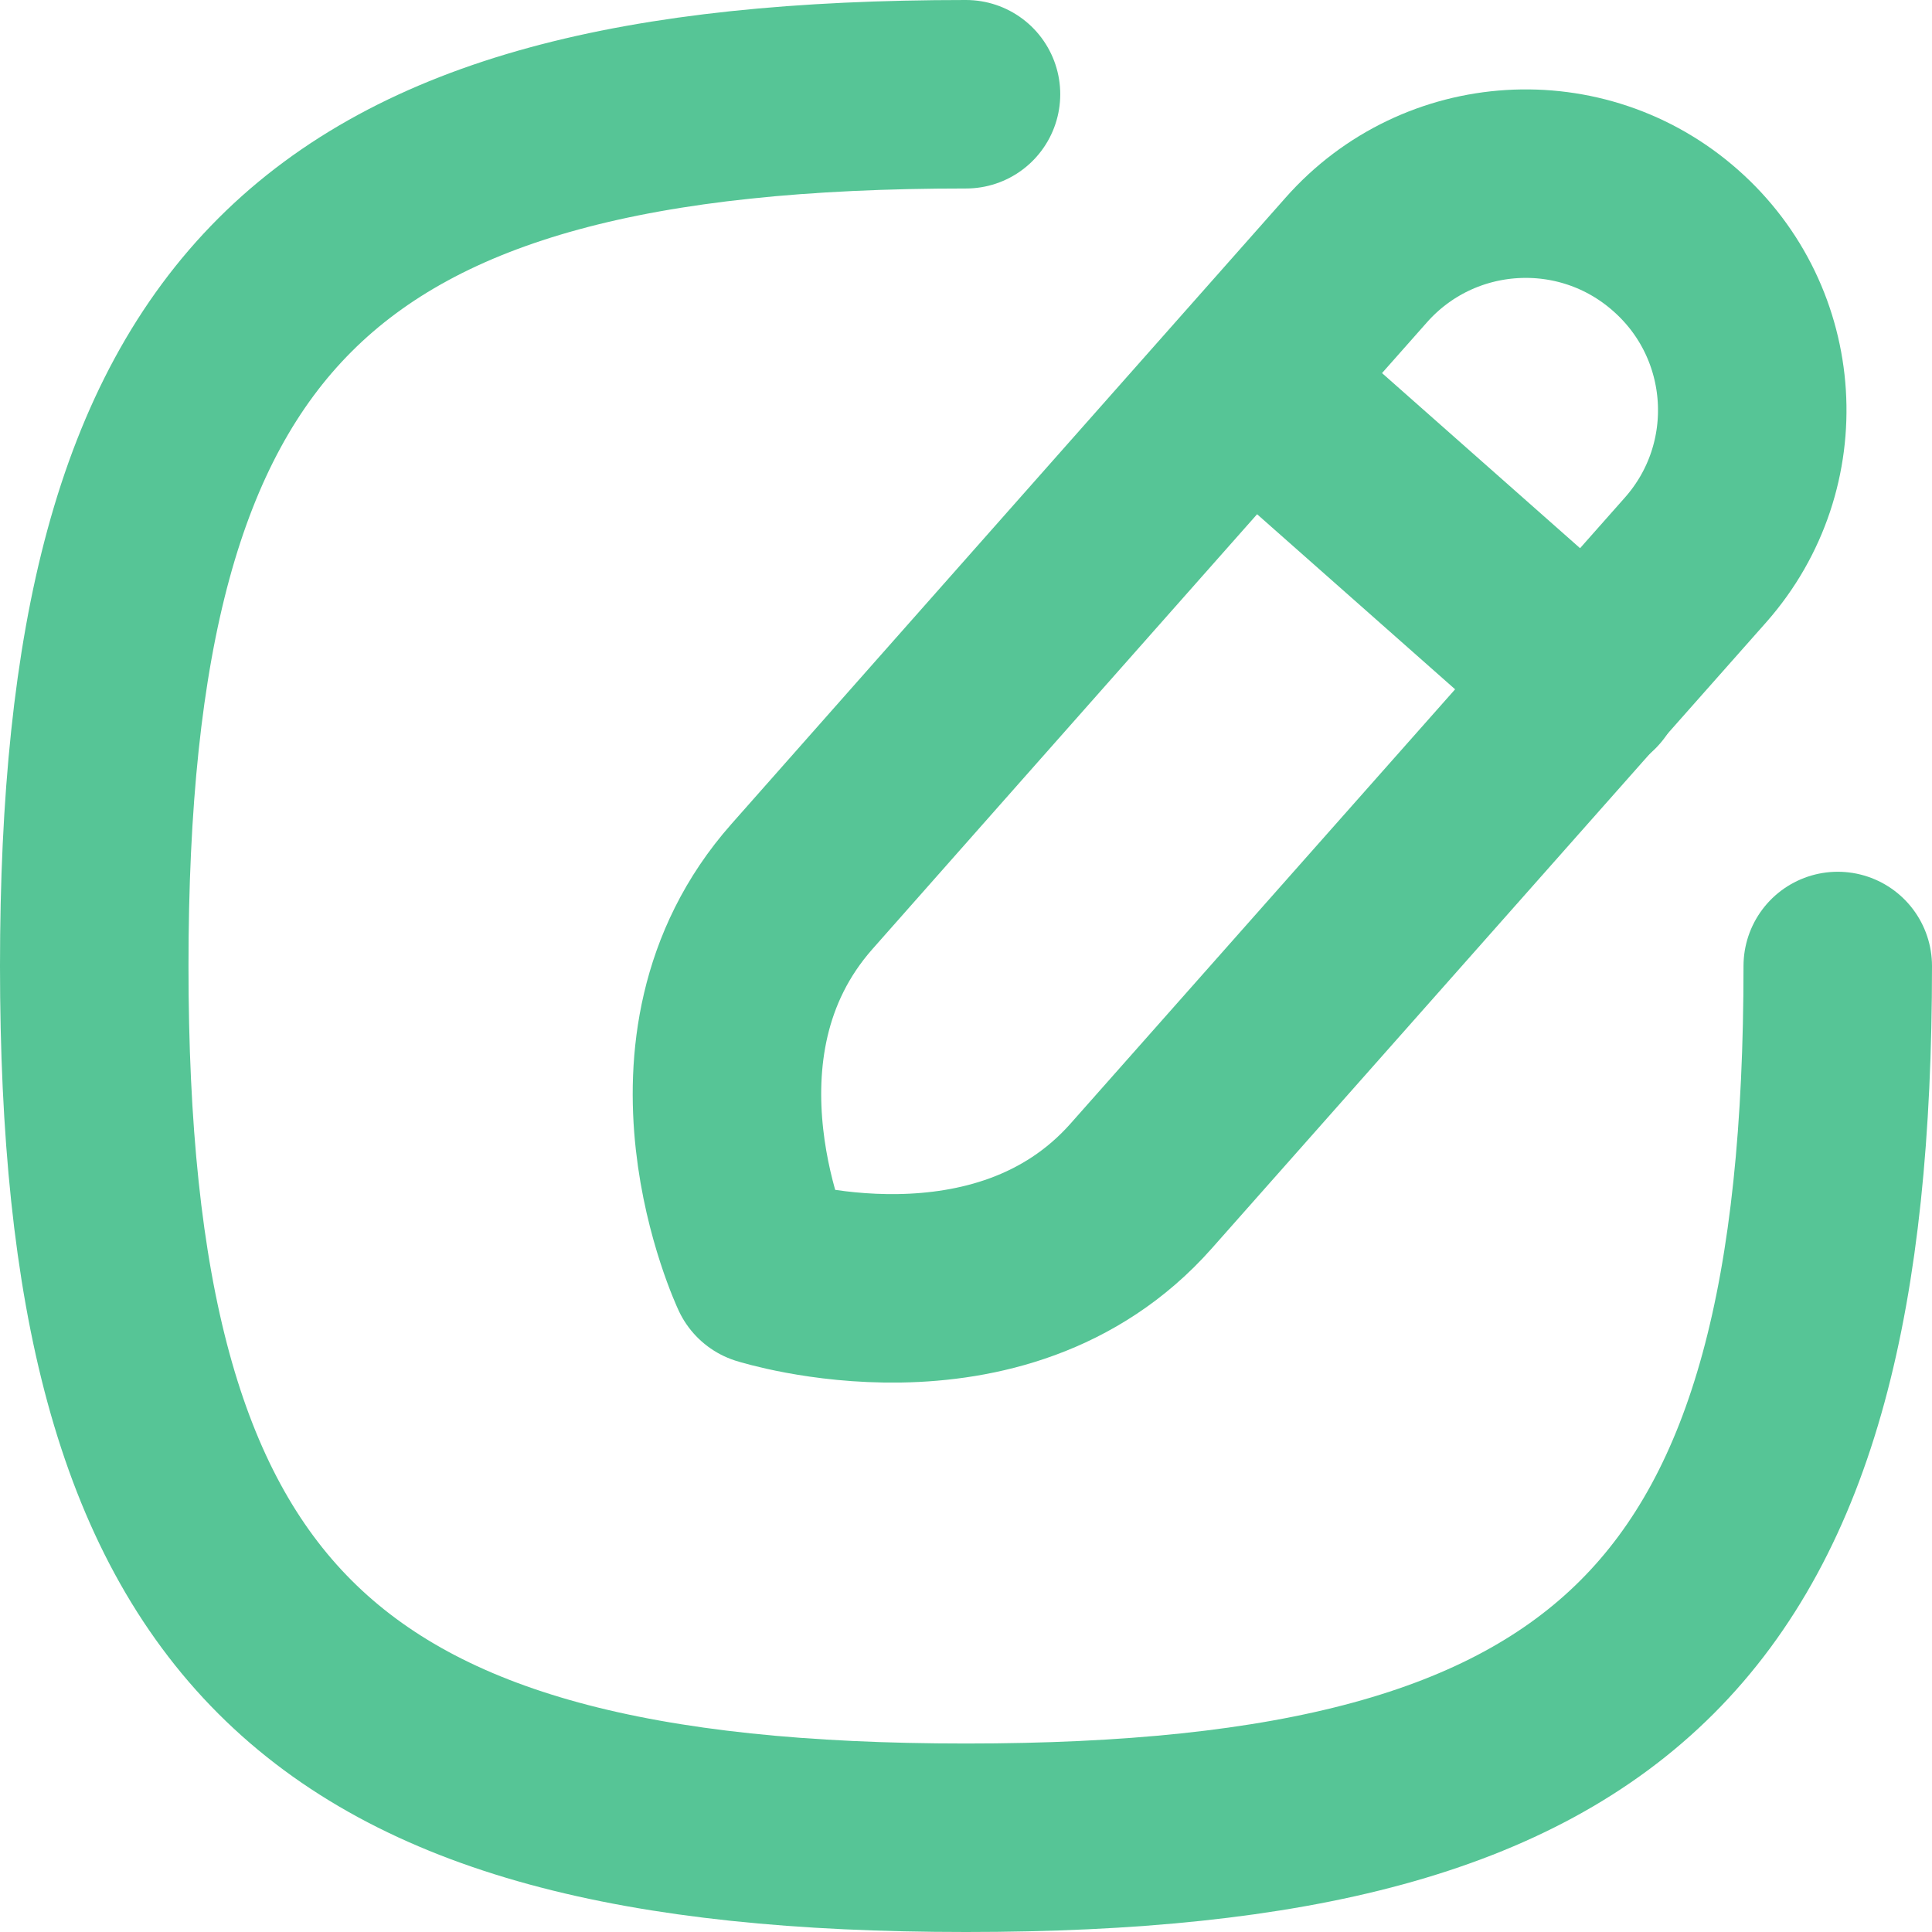
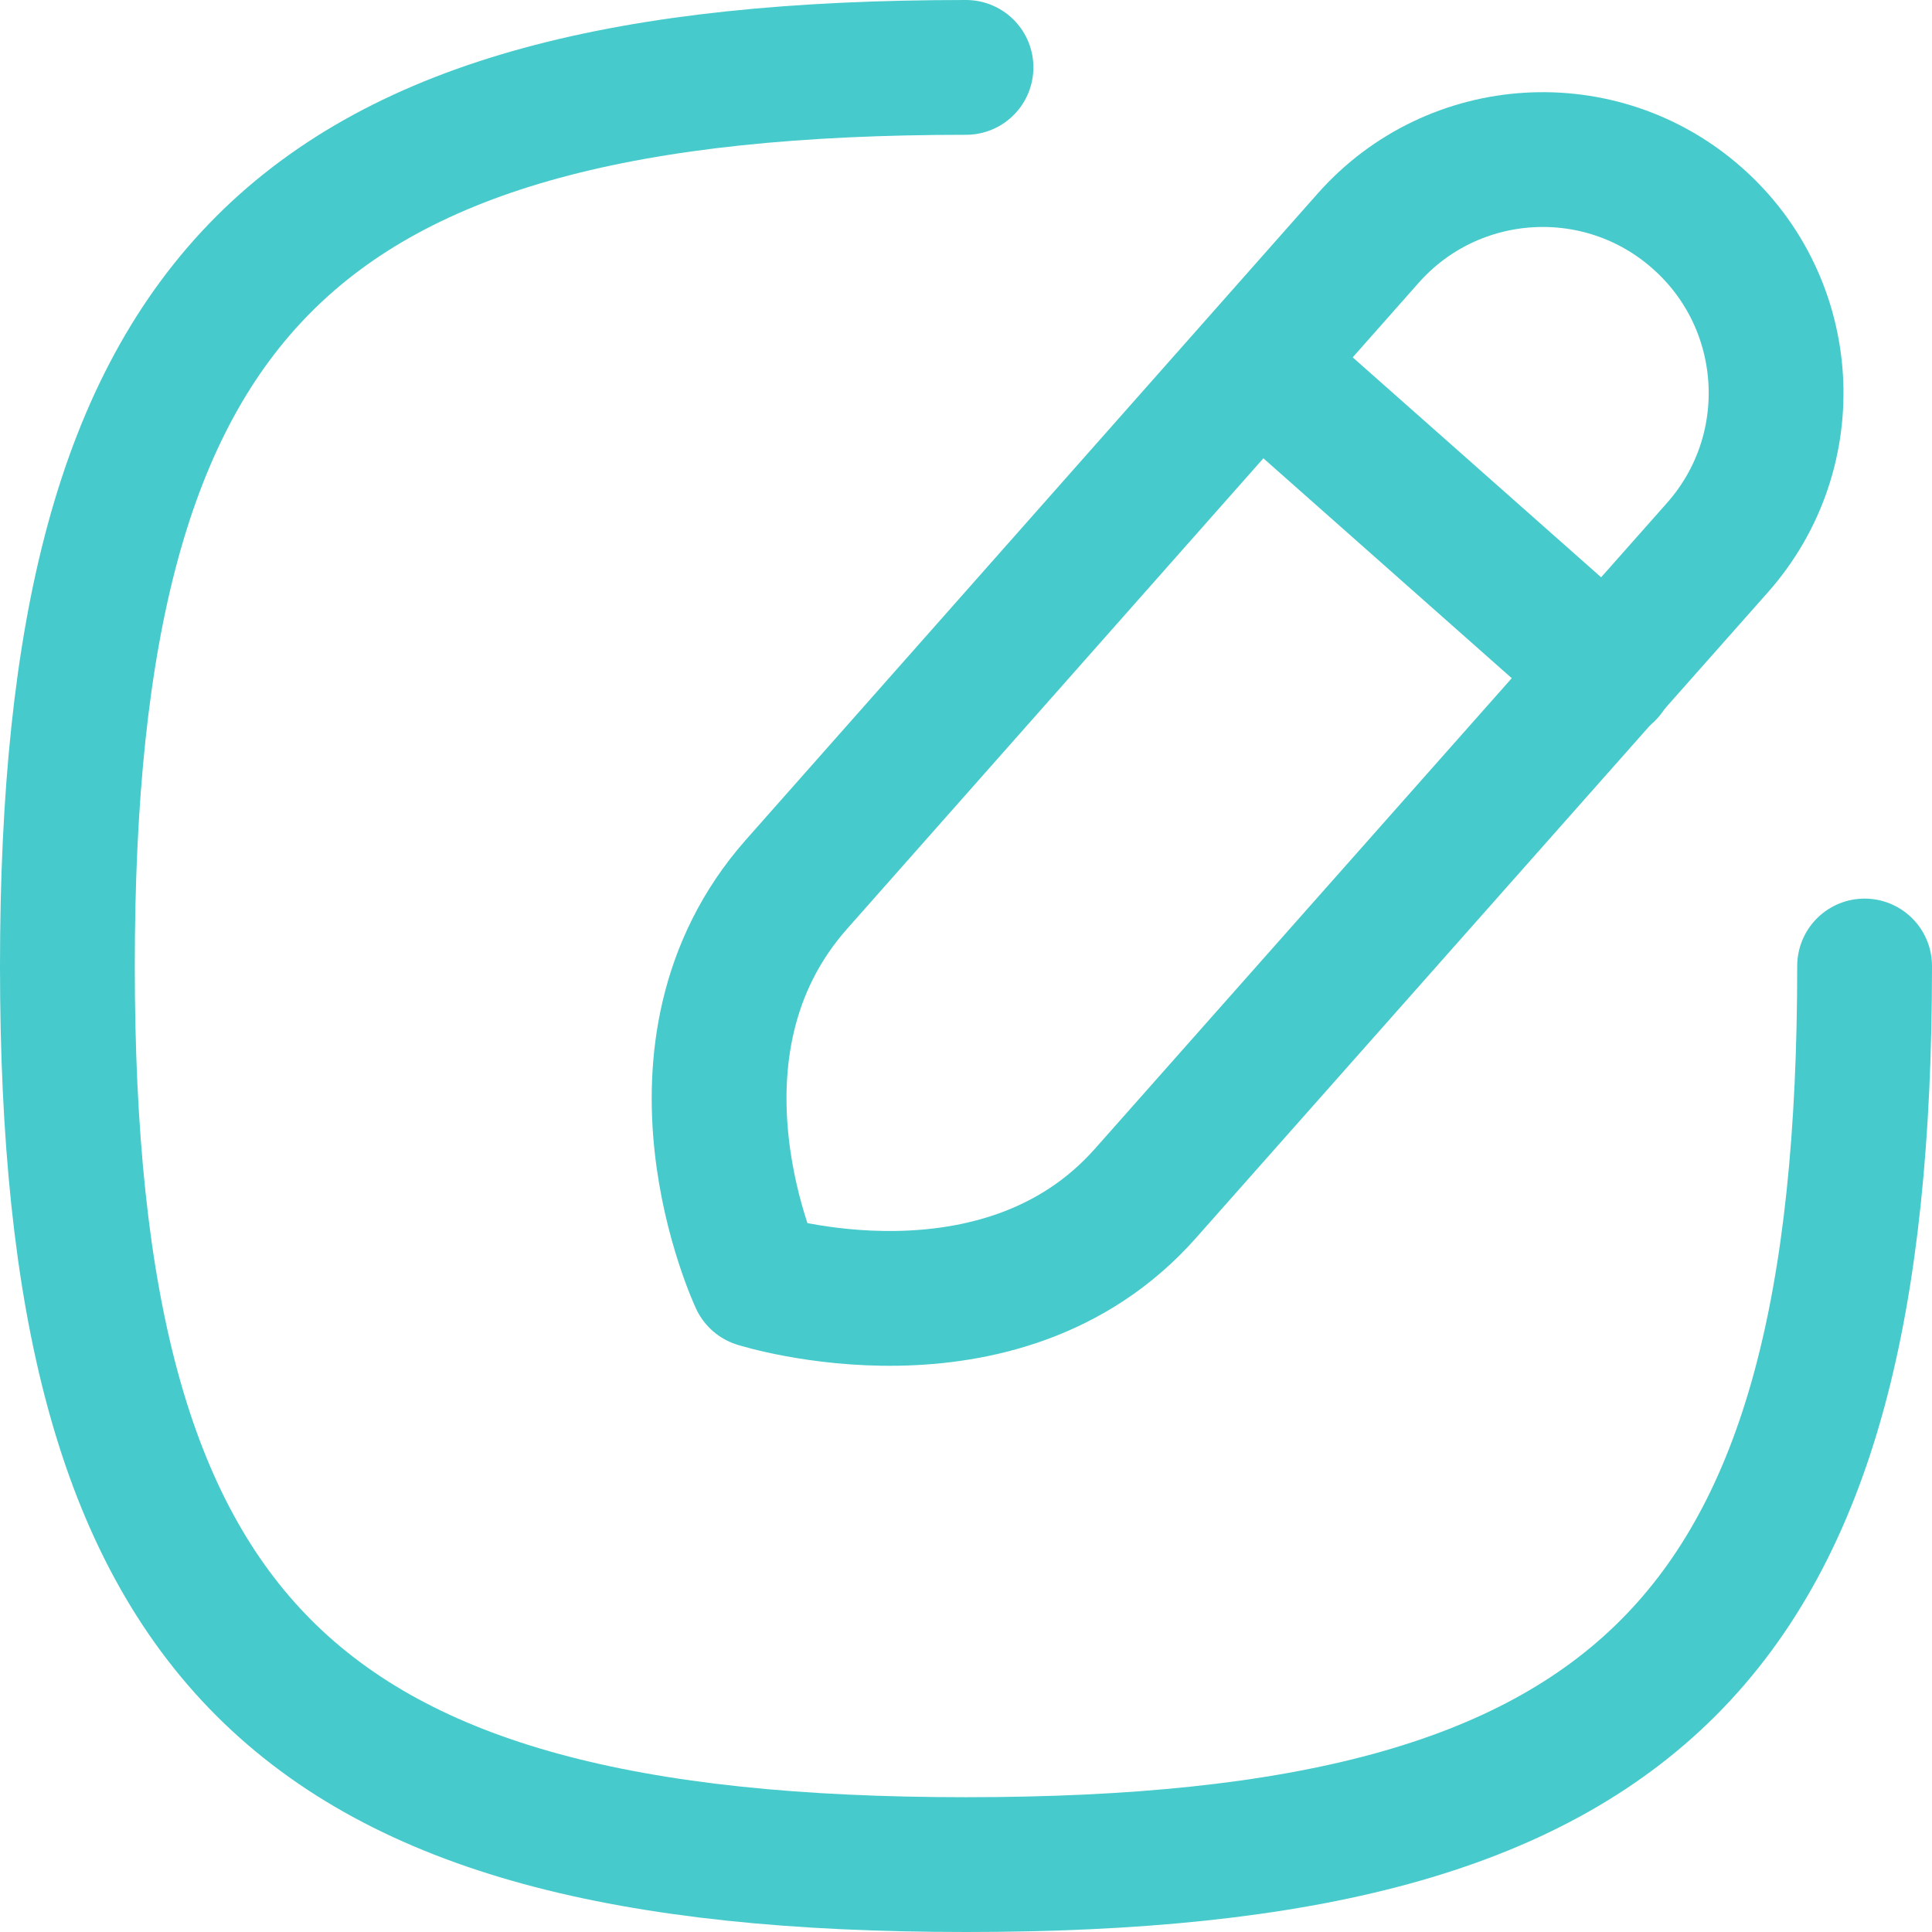
- <svg xmlns="http://www.w3.org/2000/svg" width="20.5" height="20.5" viewBox="0 0 20.5 20.5">
-   <g data-name="Iconly/Curved/Edit Square">
-     <g data-name="Edit Square">
-       <path data-name="Stroke 1" d="M9.25 0C2.313 0 0 2.313 0 9.25s2.313 9.25 9.25 9.25 9.25-2.313 9.25-9.25" style="fill:none;stroke:#56c596;stroke-linecap:round;stroke-linejoin:round;stroke-width:2px;stroke-dasharray:0 0" transform="translate(1 1)" />
-       <path data-name="Stroke 3" d="M10.071.6a2.4 2.4 0 0 0-3.389.209S2.313 5.744.8 7.457s-.4 4.077-.4 4.077 2.5.793 4-.9l5.886-6.647A2.4 2.4 0 0 0 10.071.6z" transform="translate(7.708 1.951)" style="fill:none;stroke:#56c596;stroke-linecap:round;stroke-linejoin:round;stroke-width:2px;stroke-dasharray:0 0" />
-       <path data-name="Stroke 5" d="m0 0 3.6 3.183" transform="translate(13.259 4.051)" style="fill:none;stroke:#56c596;stroke-linecap:round;stroke-linejoin:round;stroke-width:2px;stroke-dasharray:0 0" />
+ <svg xmlns="http://www.w3.org/2000/svg" width="43" height="43" viewBox="0 0 43 43">
+   <g id="Icon_editar" transform="translate(1.5 1.5)">
+     <g id="Iconly_Curved_Edit_Square" data-name="Iconly/Curved/Edit Square">
+       <g id="Edit_Square" data-name="Edit Square">
+         <path id="Stroke_1" data-name="Stroke 1" d="M20,0C5,0,0,5,0,20S5,40,20,40s20-5,20-20" transform="translate(0)" fill="none" stroke="#47cacc" stroke-linecap="round" stroke-linejoin="round" stroke-width="3" stroke-dasharray="0 0" />
+         <path id="Stroke_3" data-name="Stroke 3" d="M21.775,1.3a5.19,5.19,0,0,0-7.328.445S5,12.42,1.725,16.124.85,24.939.85,24.939,6.264,26.654,9.494,23L22.221,8.632A5.192,5.192,0,0,0,21.775,1.3Z" transform="translate(14.503 2.057)" fill="none" stroke="#47cacc" stroke-linecap="round" stroke-linejoin="round" stroke-width="3" stroke-dasharray="0 0" />
+         <path id="Stroke_5" data-name="Stroke 5" d="M0,0,7.773,6.882" transform="translate(26.505 6.596)" fill="none" stroke="#47cacc" stroke-linecap="round" stroke-linejoin="round" stroke-width="3" stroke-dasharray="0 0" />
+       </g>
    </g>
  </g>
</svg>
